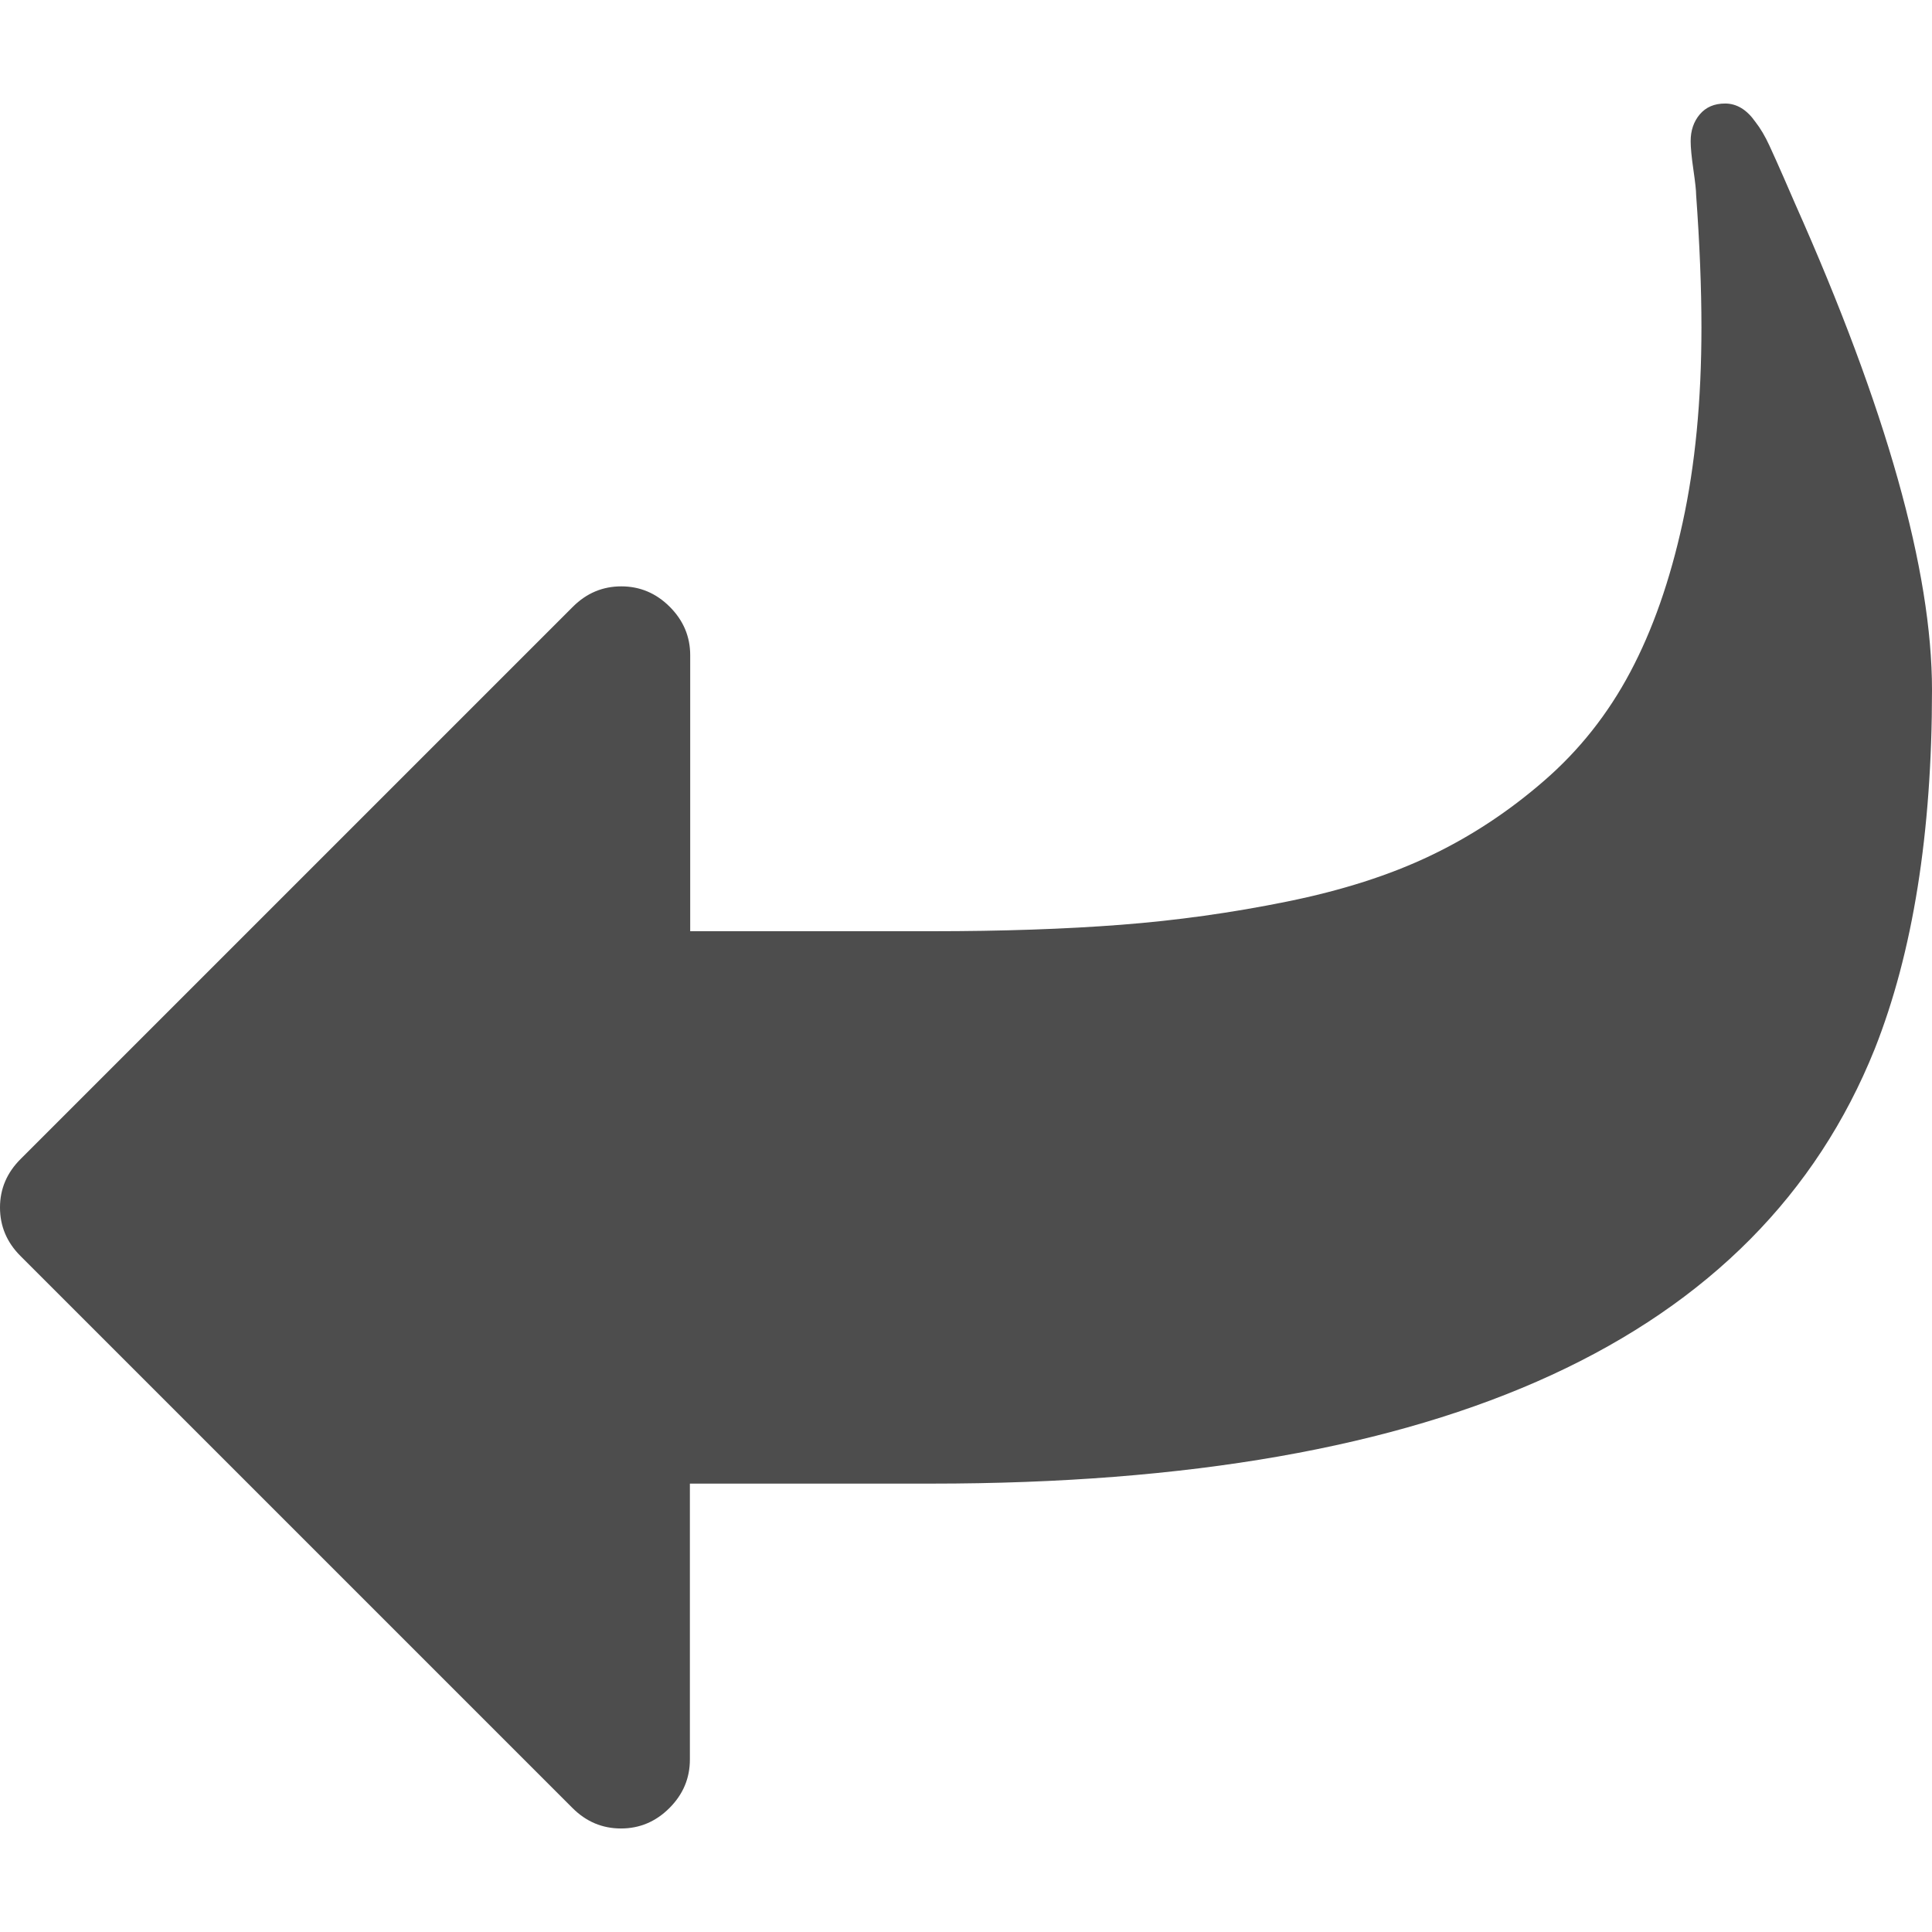
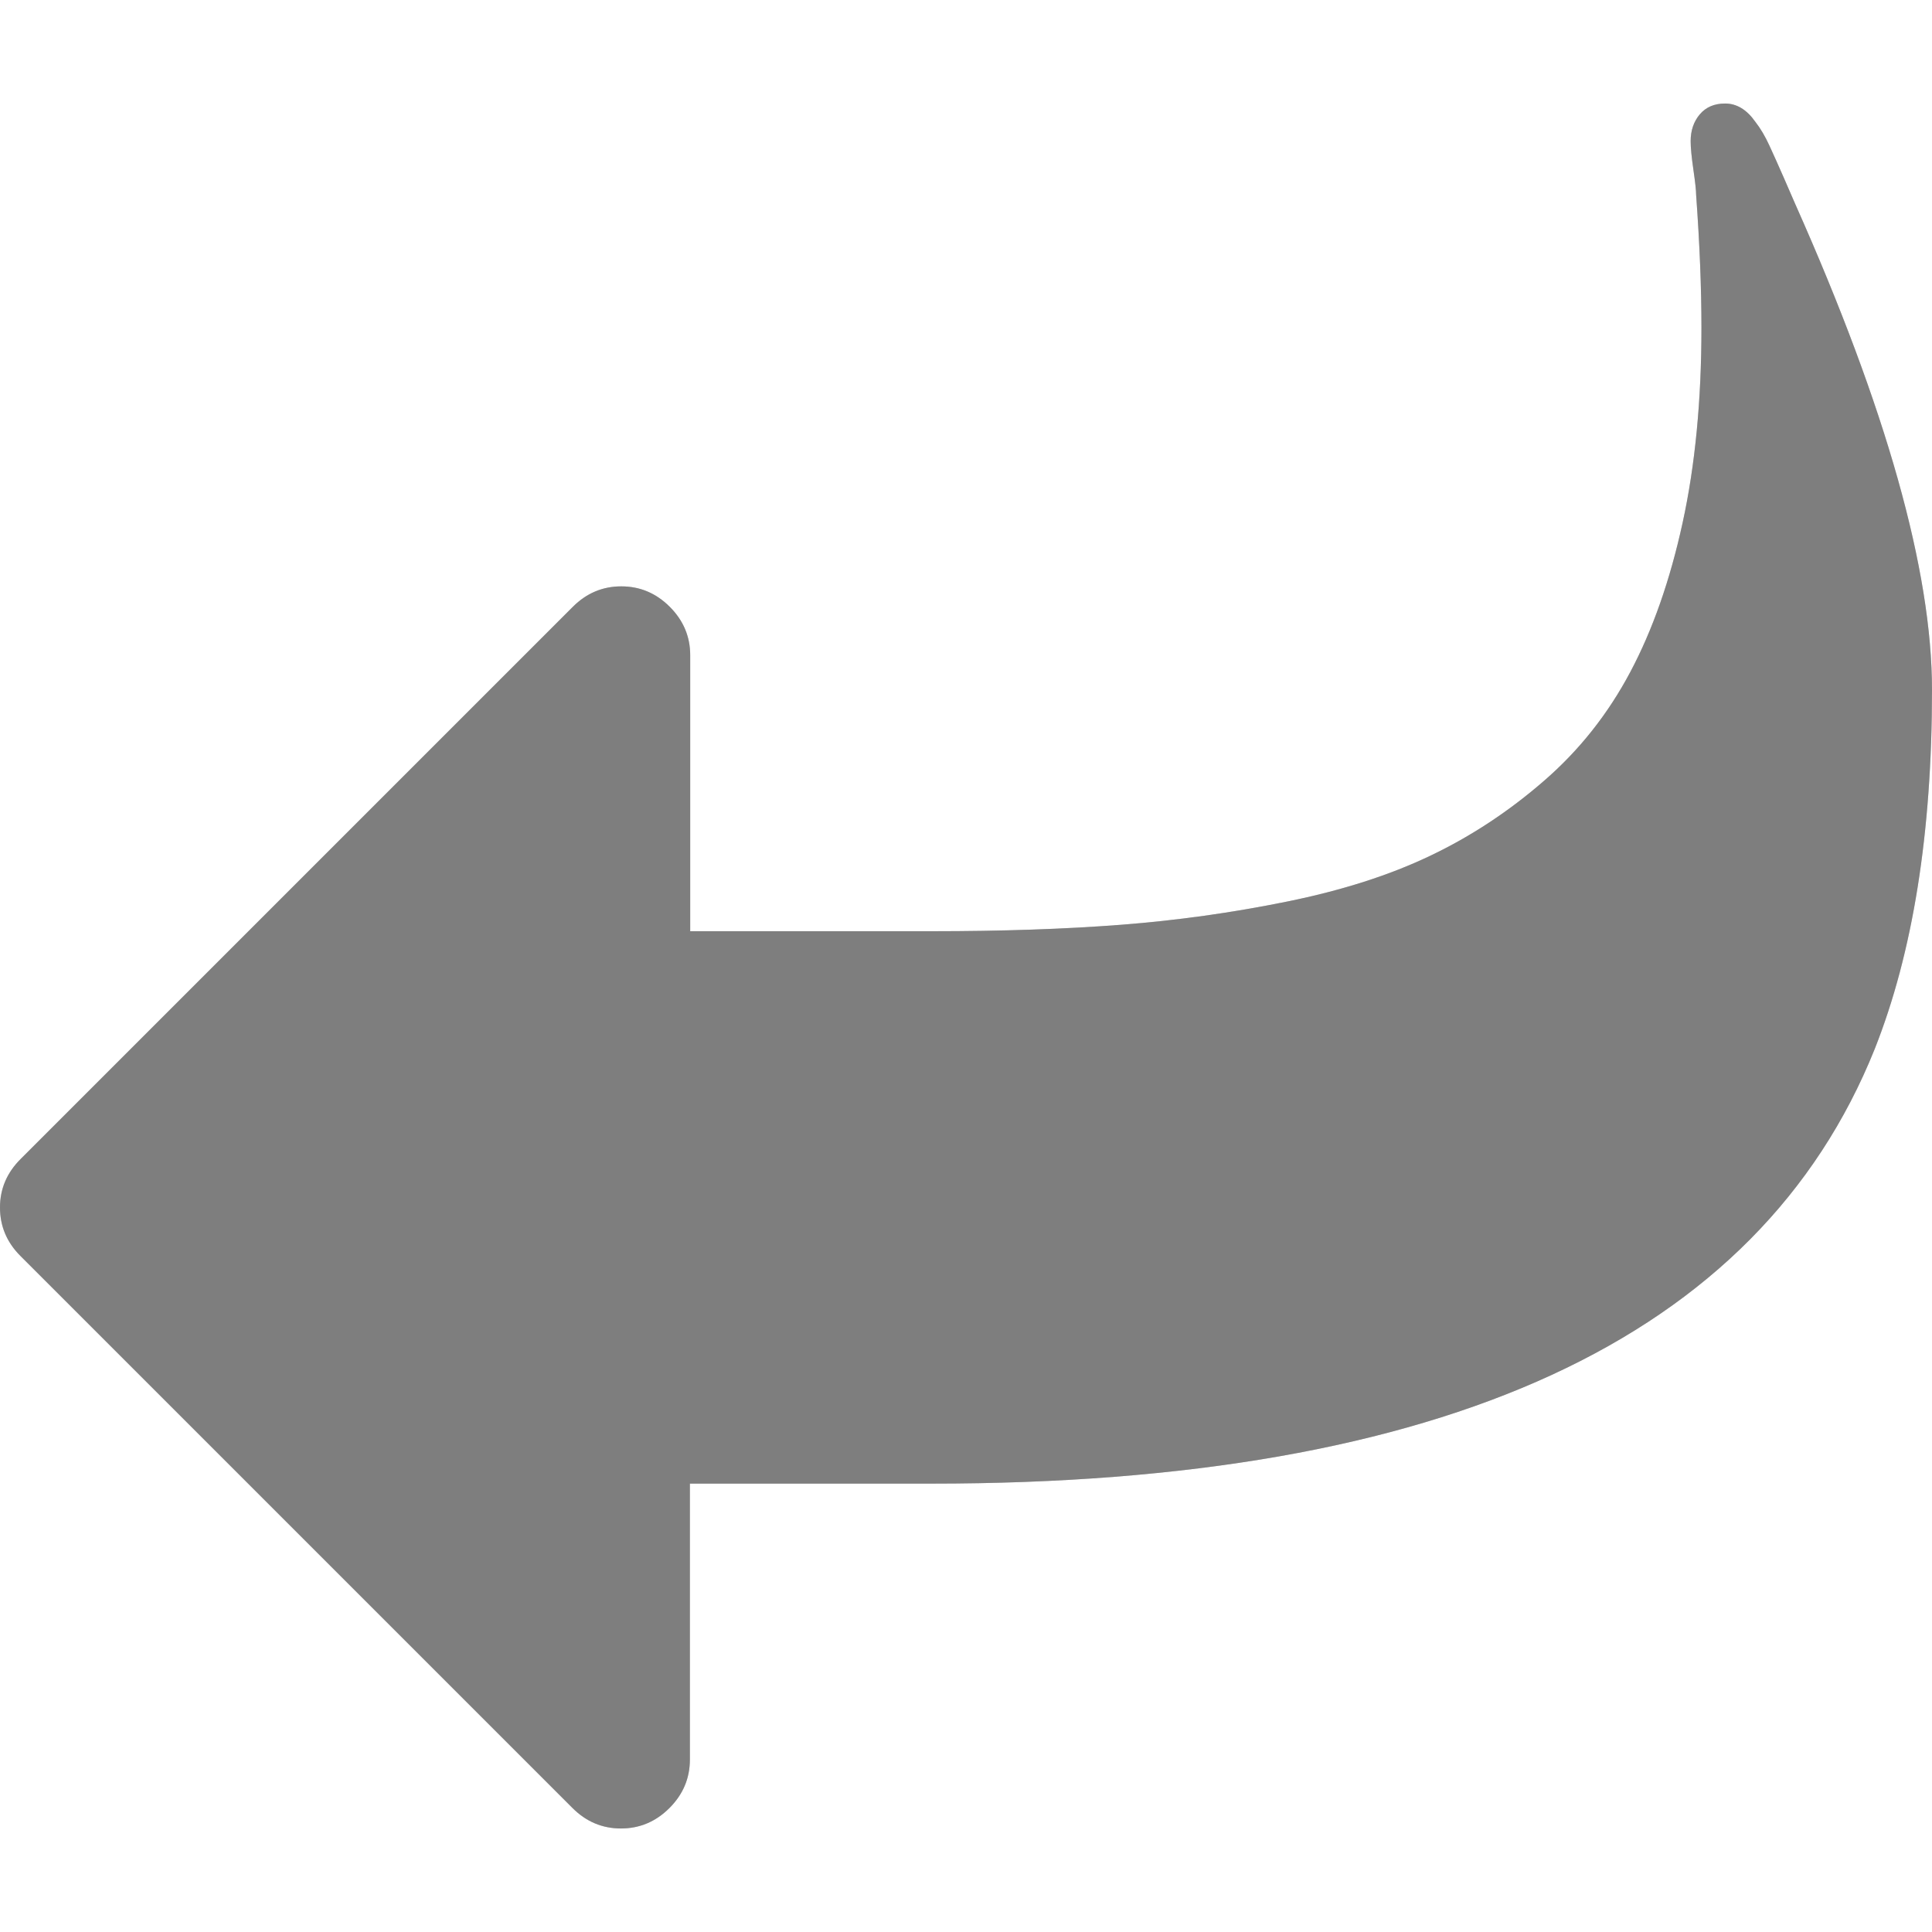
<svg xmlns="http://www.w3.org/2000/svg" version="1.1" id="svg2" viewBox="0 0 12 12" height="12" width="12">
-   <defs id="defs4" />
+   <defs id="defs4">
+     <filter style="color-interpolation-filters:sRGB;" id="filter5153">
+       <feColorMatrix values="1 0 0 0.192 -0 0 1 0 0.192 -0 0 0 1 0.192 -0 0 0 0 1 0" id="feColorMatrix5151" />
+     </filter>
+   </defs>
  <g transform="translate(-72.08867,-1434.865)" id="layer1" />
-   <path style="color:#000000;font-style:normal;font-variant:normal;font-weight:normal;font-stretch:normal;font-size:medium;line-height:normal;font-family:sans-serif;text-indent:0;text-align:start;text-decoration:none;text-decoration-line:none;text-decoration-style:solid;text-decoration-color:#000000;letter-spacing:normal;word-spacing:normal;text-transform:none;direction:ltr;block-progression:tb;writing-mode:lr-tb;baseline-shift:baseline;text-anchor:start;white-space:normal;clip-rule:nonzero;display:inline;overflow:visible;visibility:visible;opacity:1;isolation:auto;mix-blend-mode:normal;color-interpolation:sRGB;color-interpolation-filters:linearRGB;solid-color:#000000;solid-opacity:1;fill:#4d4d4d;fill-opacity:1;fill-rule:evenodd;stroke:none;stroke-width:1px;stroke-linecap:butt;stroke-linejoin:miter;stroke-miterlimit:4;stroke-dasharray:none;stroke-dashoffset:0;stroke-opacity:1;color-rendering:auto;image-rendering:auto;shape-rendering:auto;text-rendering:auto;enable-background:accumulate" d="m 12,4.286 q 0,-1.112 -0.85,-3.02 -0.02,-0.047 -0.07,-0.161 -0.05,-0.114 -0.09,-0.201 -0.04,-0.087 -0.087,-0.147 -0.08,-0.114 -0.188,-0.114 -0.1,0 -0.157,0.067 -0.057,0.067 -0.057,0.167 0,0.06 0.017,0.177 0.017,0.117 0.017,0.157 0.033,0.455 0.033,0.824 0,0.676 -0.117,1.212 -0.117,0.536 -0.325,0.927 -0.208,0.392 -0.536,0.676 -0.328,0.285 -0.706,0.465 -0.378,0.181 -0.891,0.285 -0.512,0.104 -1.031,0.144 -0.519,0.04 -1.175,0.04 l -1.5,0 0,-1.714 q 0,-0.174 -0.127,-0.301 -0.127,-0.127 -0.301,-0.127 -0.174,0 -0.301,0.127 l -3.429,3.429 Q 0,7.326 0,7.5 q 0,0.174 0.127,0.301 L 3.556,11.23 q 0.127,0.127 0.301,0.127 0.174,0 0.301,-0.127 0.127,-0.127 0.127,-0.301 l 0,-1.714 1.5,0 q 4.775,0 5.859,-2.699 Q 12,5.618 12,4.286 Z" id="path4170" />
+   <path style="color:#000000;font-style:normal;font-variant:normal;font-weight:normal;font-stretch:normal;font-size:medium;line-height:normal;font-family:sans-serif;text-indent:0;text-align:start;text-decoration:none;text-decoration-line:none;text-decoration-style:solid;text-decoration-color:#000000;letter-spacing:normal;word-spacing:normal;text-transform:none;direction:ltr;block-progression:tb;writing-mode:lr-tb;baseline-shift:baseline;text-anchor:start;white-space:normal;clip-rule:nonzero;display:inline;overflow:visible;visibility:visible;opacity:1;isolation:auto;mix-blend-mode:normal;color-interpolation:sRGB;color-interpolation-filters:linearRGB;solid-color:#000000;solid-opacity:1;fill:#4d4d4d;fill-opacity:1;fill-rule:evenodd;stroke:none;stroke-width:1px;stroke-linecap:butt;stroke-linejoin:miter;stroke-miterlimit:4;stroke-dasharray:none;stroke-dashoffset:0;stroke-opacity:1;color-rendering:auto;image-rendering:auto;shape-rendering:auto;text-rendering:auto;enable-background:accumulate;filter:url(#filter5153)" d="m 12,4.286 q 0,-1.112 -0.85,-3.02 -0.02,-0.047 -0.07,-0.161 -0.05,-0.114 -0.09,-0.201 -0.04,-0.087 -0.087,-0.147 -0.08,-0.114 -0.188,-0.114 -0.1,0 -0.157,0.067 -0.057,0.067 -0.057,0.167 0,0.06 0.017,0.177 0.017,0.117 0.017,0.157 0.033,0.455 0.033,0.824 0,0.676 -0.117,1.212 -0.117,0.536 -0.325,0.927 -0.208,0.392 -0.536,0.676 -0.328,0.285 -0.706,0.465 -0.378,0.181 -0.891,0.285 -0.512,0.104 -1.031,0.144 -0.519,0.04 -1.175,0.04 l -1.5,0 0,-1.714 q 0,-0.174 -0.127,-0.301 -0.127,-0.127 -0.301,-0.127 -0.174,0 -0.301,0.127 l -3.429,3.429 Q 0,7.326 0,7.5 q 0,0.174 0.127,0.301 L 3.556,11.23 q 0.127,0.127 0.301,0.127 0.174,0 0.301,-0.127 0.127,-0.127 0.127,-0.301 l 0,-1.714 1.5,0 q 4.775,0 5.859,-2.699 Q 12,5.618 12,4.286 Z" id="path4170" />
</svg>
